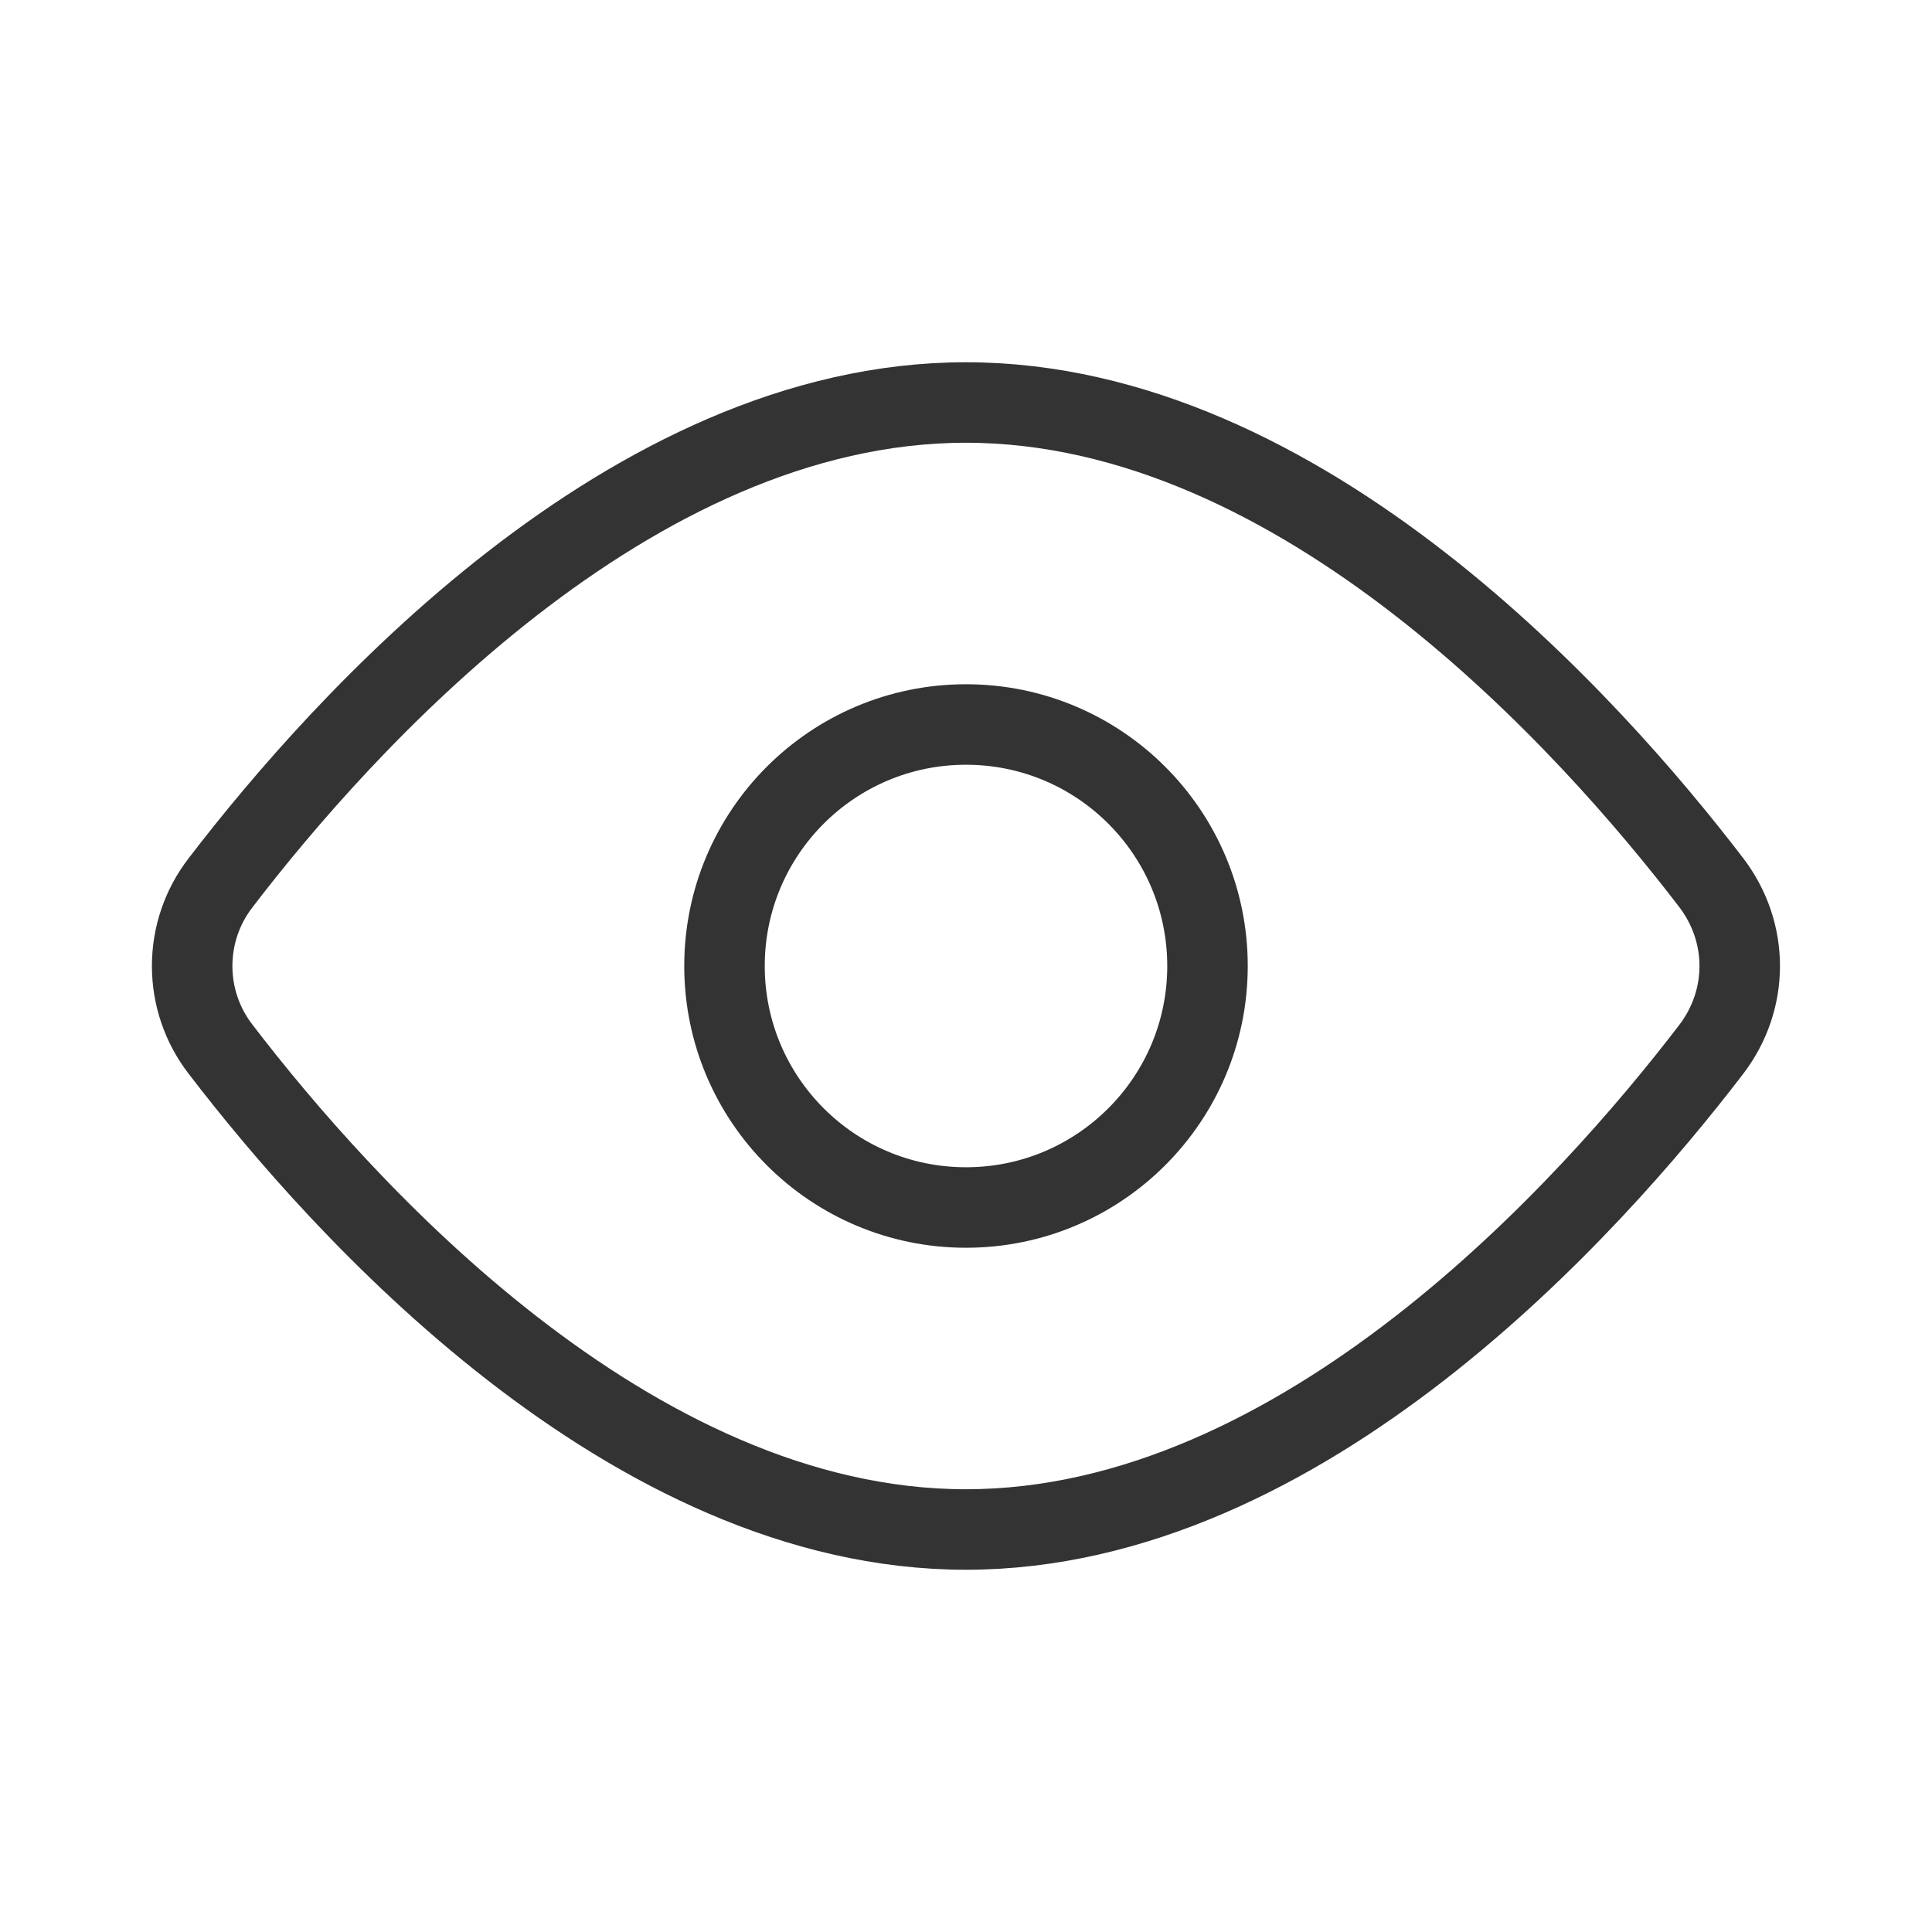
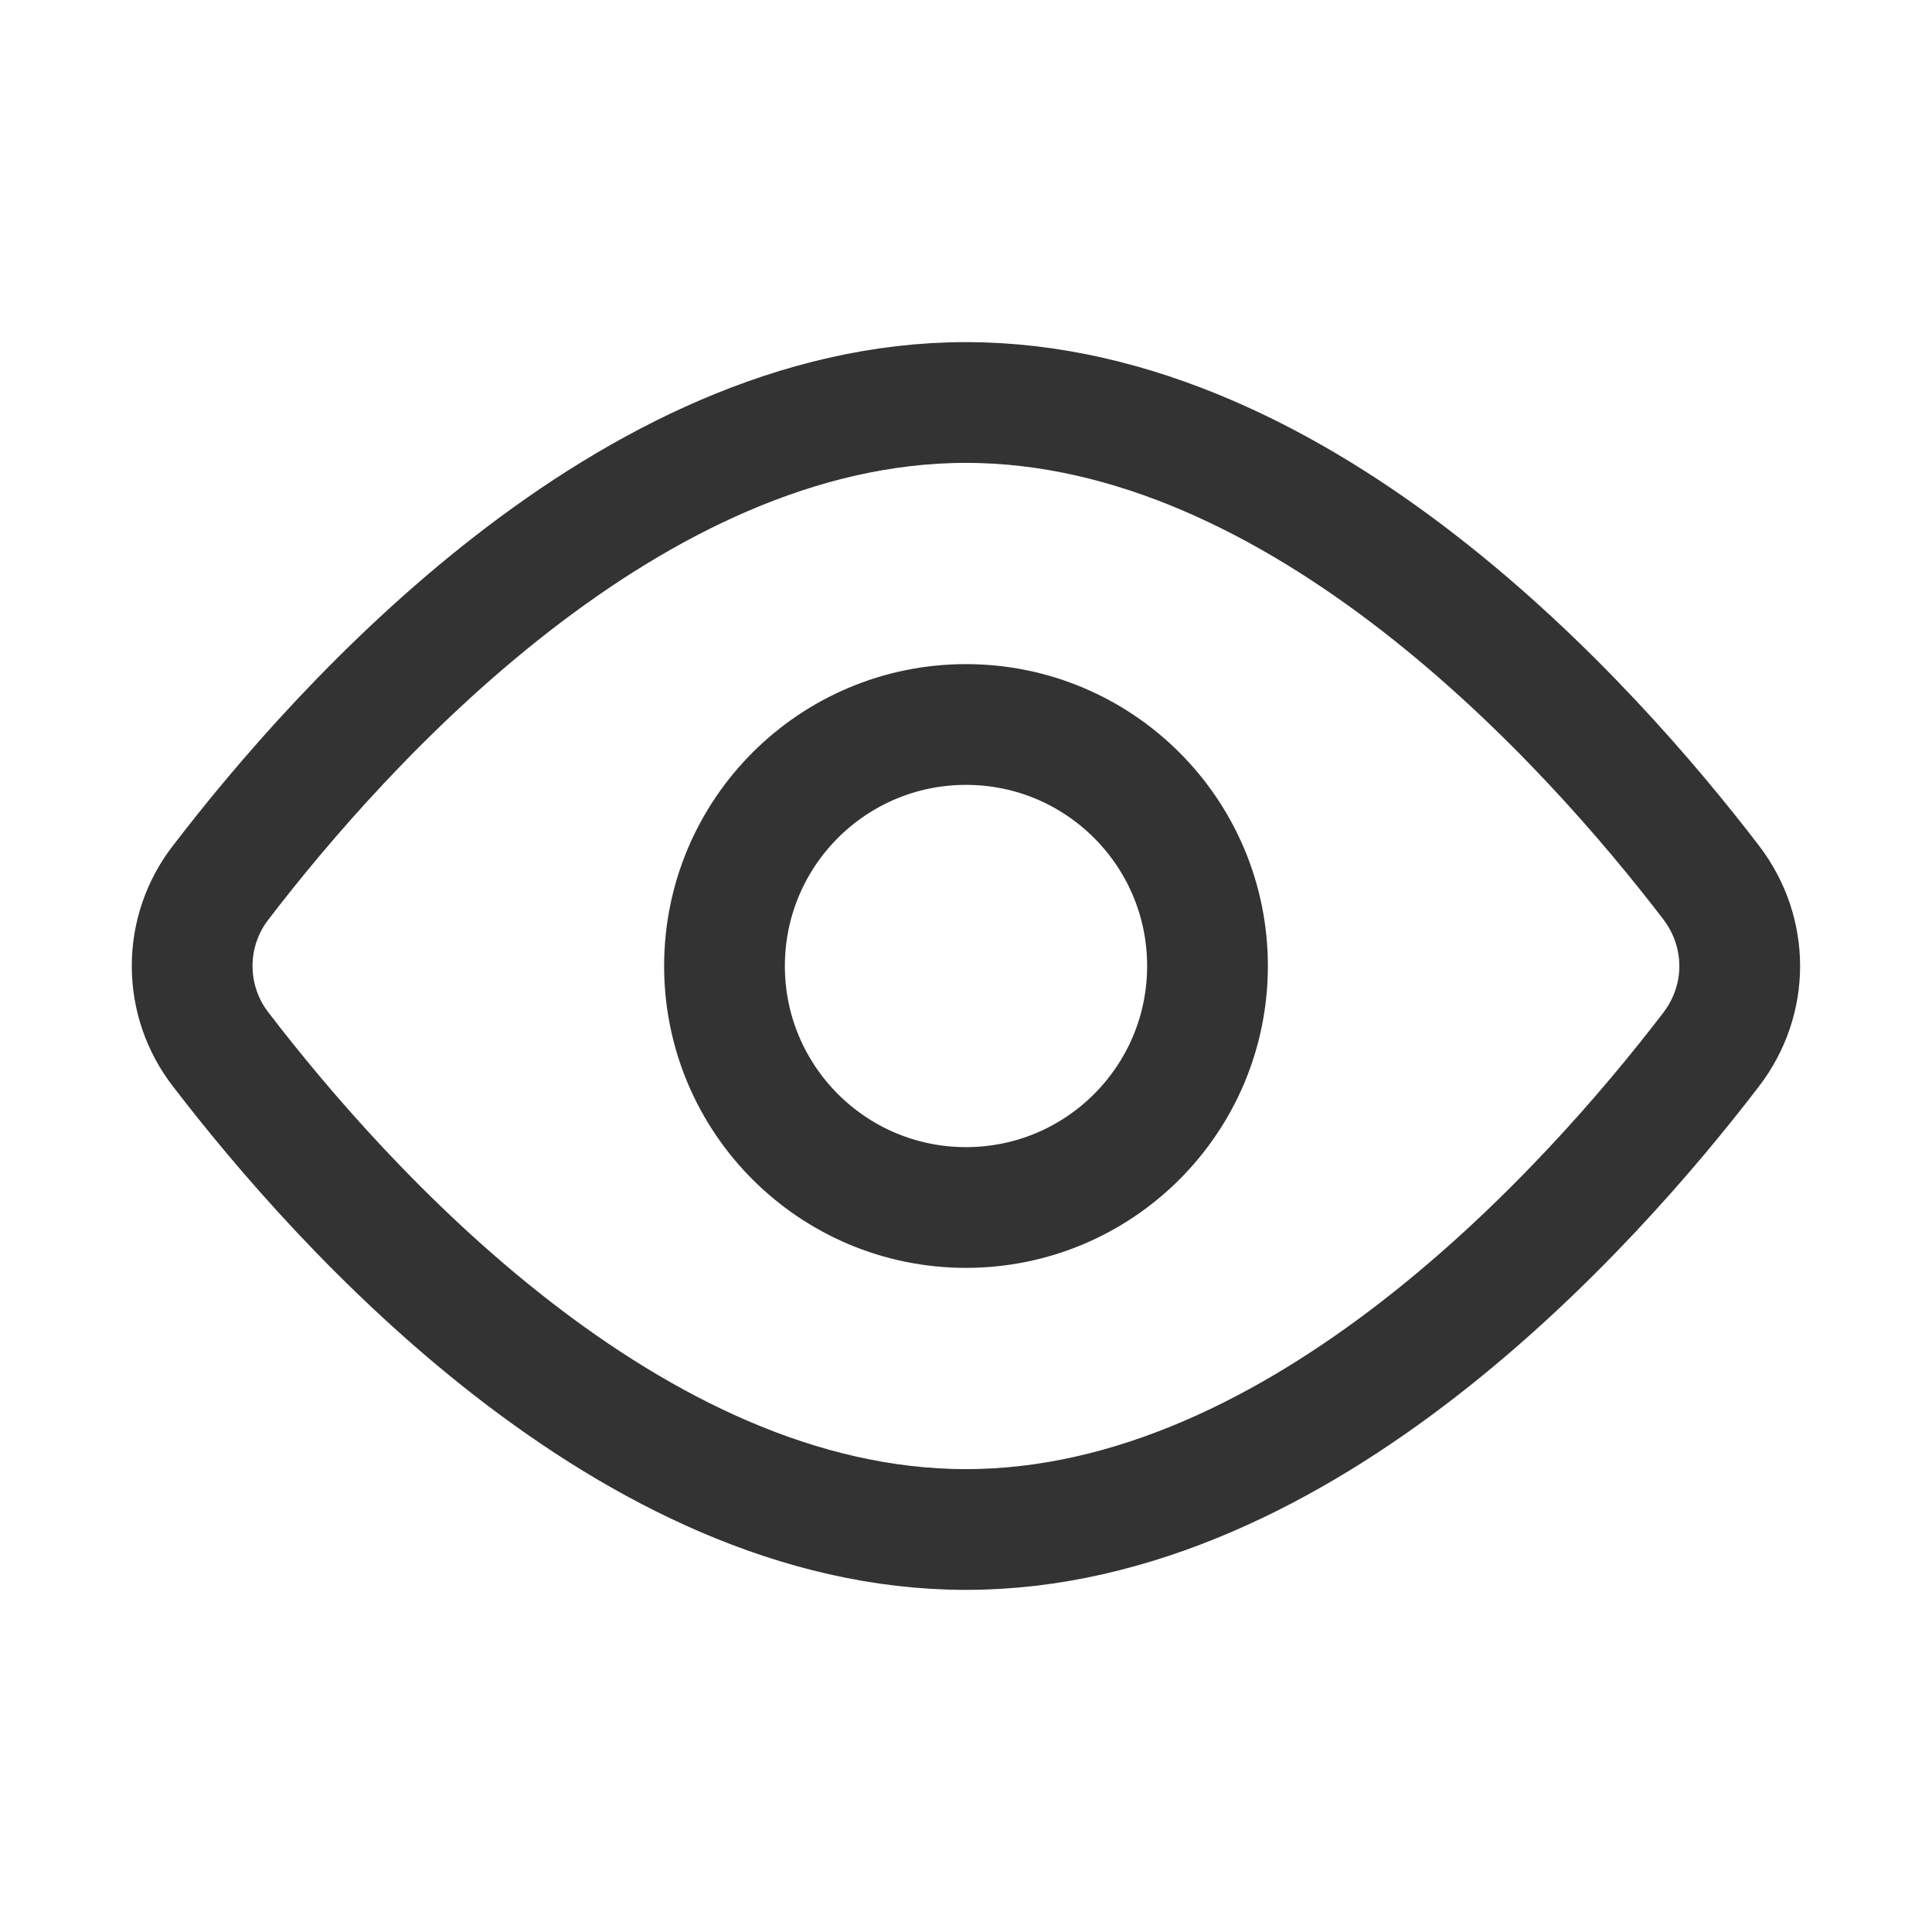
<svg xmlns="http://www.w3.org/2000/svg" width="24" height="24" viewBox="0 0 24 24" fill="none">
-   <path d="M21.256 10.962C21.73 11.582 21.73 12.419 21.256 13.038C19.764 14.987 16.181 19 11.999 19C7.818 19 4.236 14.987 2.743 13.038C2.512 12.741 2.387 12.376 2.387 12C2.387 11.624 2.512 11.259 2.743 10.962C4.236 9.013 7.818 5 11.999 5C16.181 5 19.764 9.013 21.256 10.962V10.962Z" stroke="black" stroke-opacity="0.8" stroke-linecap="round" stroke-linejoin="round" />
-   <path d="M12 15C13.657 15 15 13.657 15 12C15 10.343 13.657 9 12 9C10.343 9 9 10.343 9 12C9 13.657 10.343 15 12 15Z" stroke="black" stroke-opacity="0.8" stroke-linecap="round" stroke-linejoin="round" />
+   <path d="M21.256 10.962C21.73 11.582 21.73 12.419 21.256 13.038C19.764 14.987 16.181 19 11.999 19C7.818 19 4.236 14.987 2.743 13.038C2.512 12.741 2.387 12.376 2.387 12C2.387 11.624 2.512 11.259 2.743 10.962C4.236 9.013 7.818 5 11.999 5C16.181 5 19.764 9.013 21.256 10.962V10.962Z" stroke="black" stroke-opacity="0.8" stroke-width="1.5" stroke-linecap="round" stroke-linejoin="round" />
+   <path d="M12 15C13.657 15 15 13.657 15 12C15 10.343 13.657 9 12 9C10.343 9 9 10.343 9 12C9 13.657 10.343 15 12 15Z" stroke="black" stroke-opacity="0.8" stroke-width="1.5" stroke-linecap="round" stroke-linejoin="round" />
</svg>
